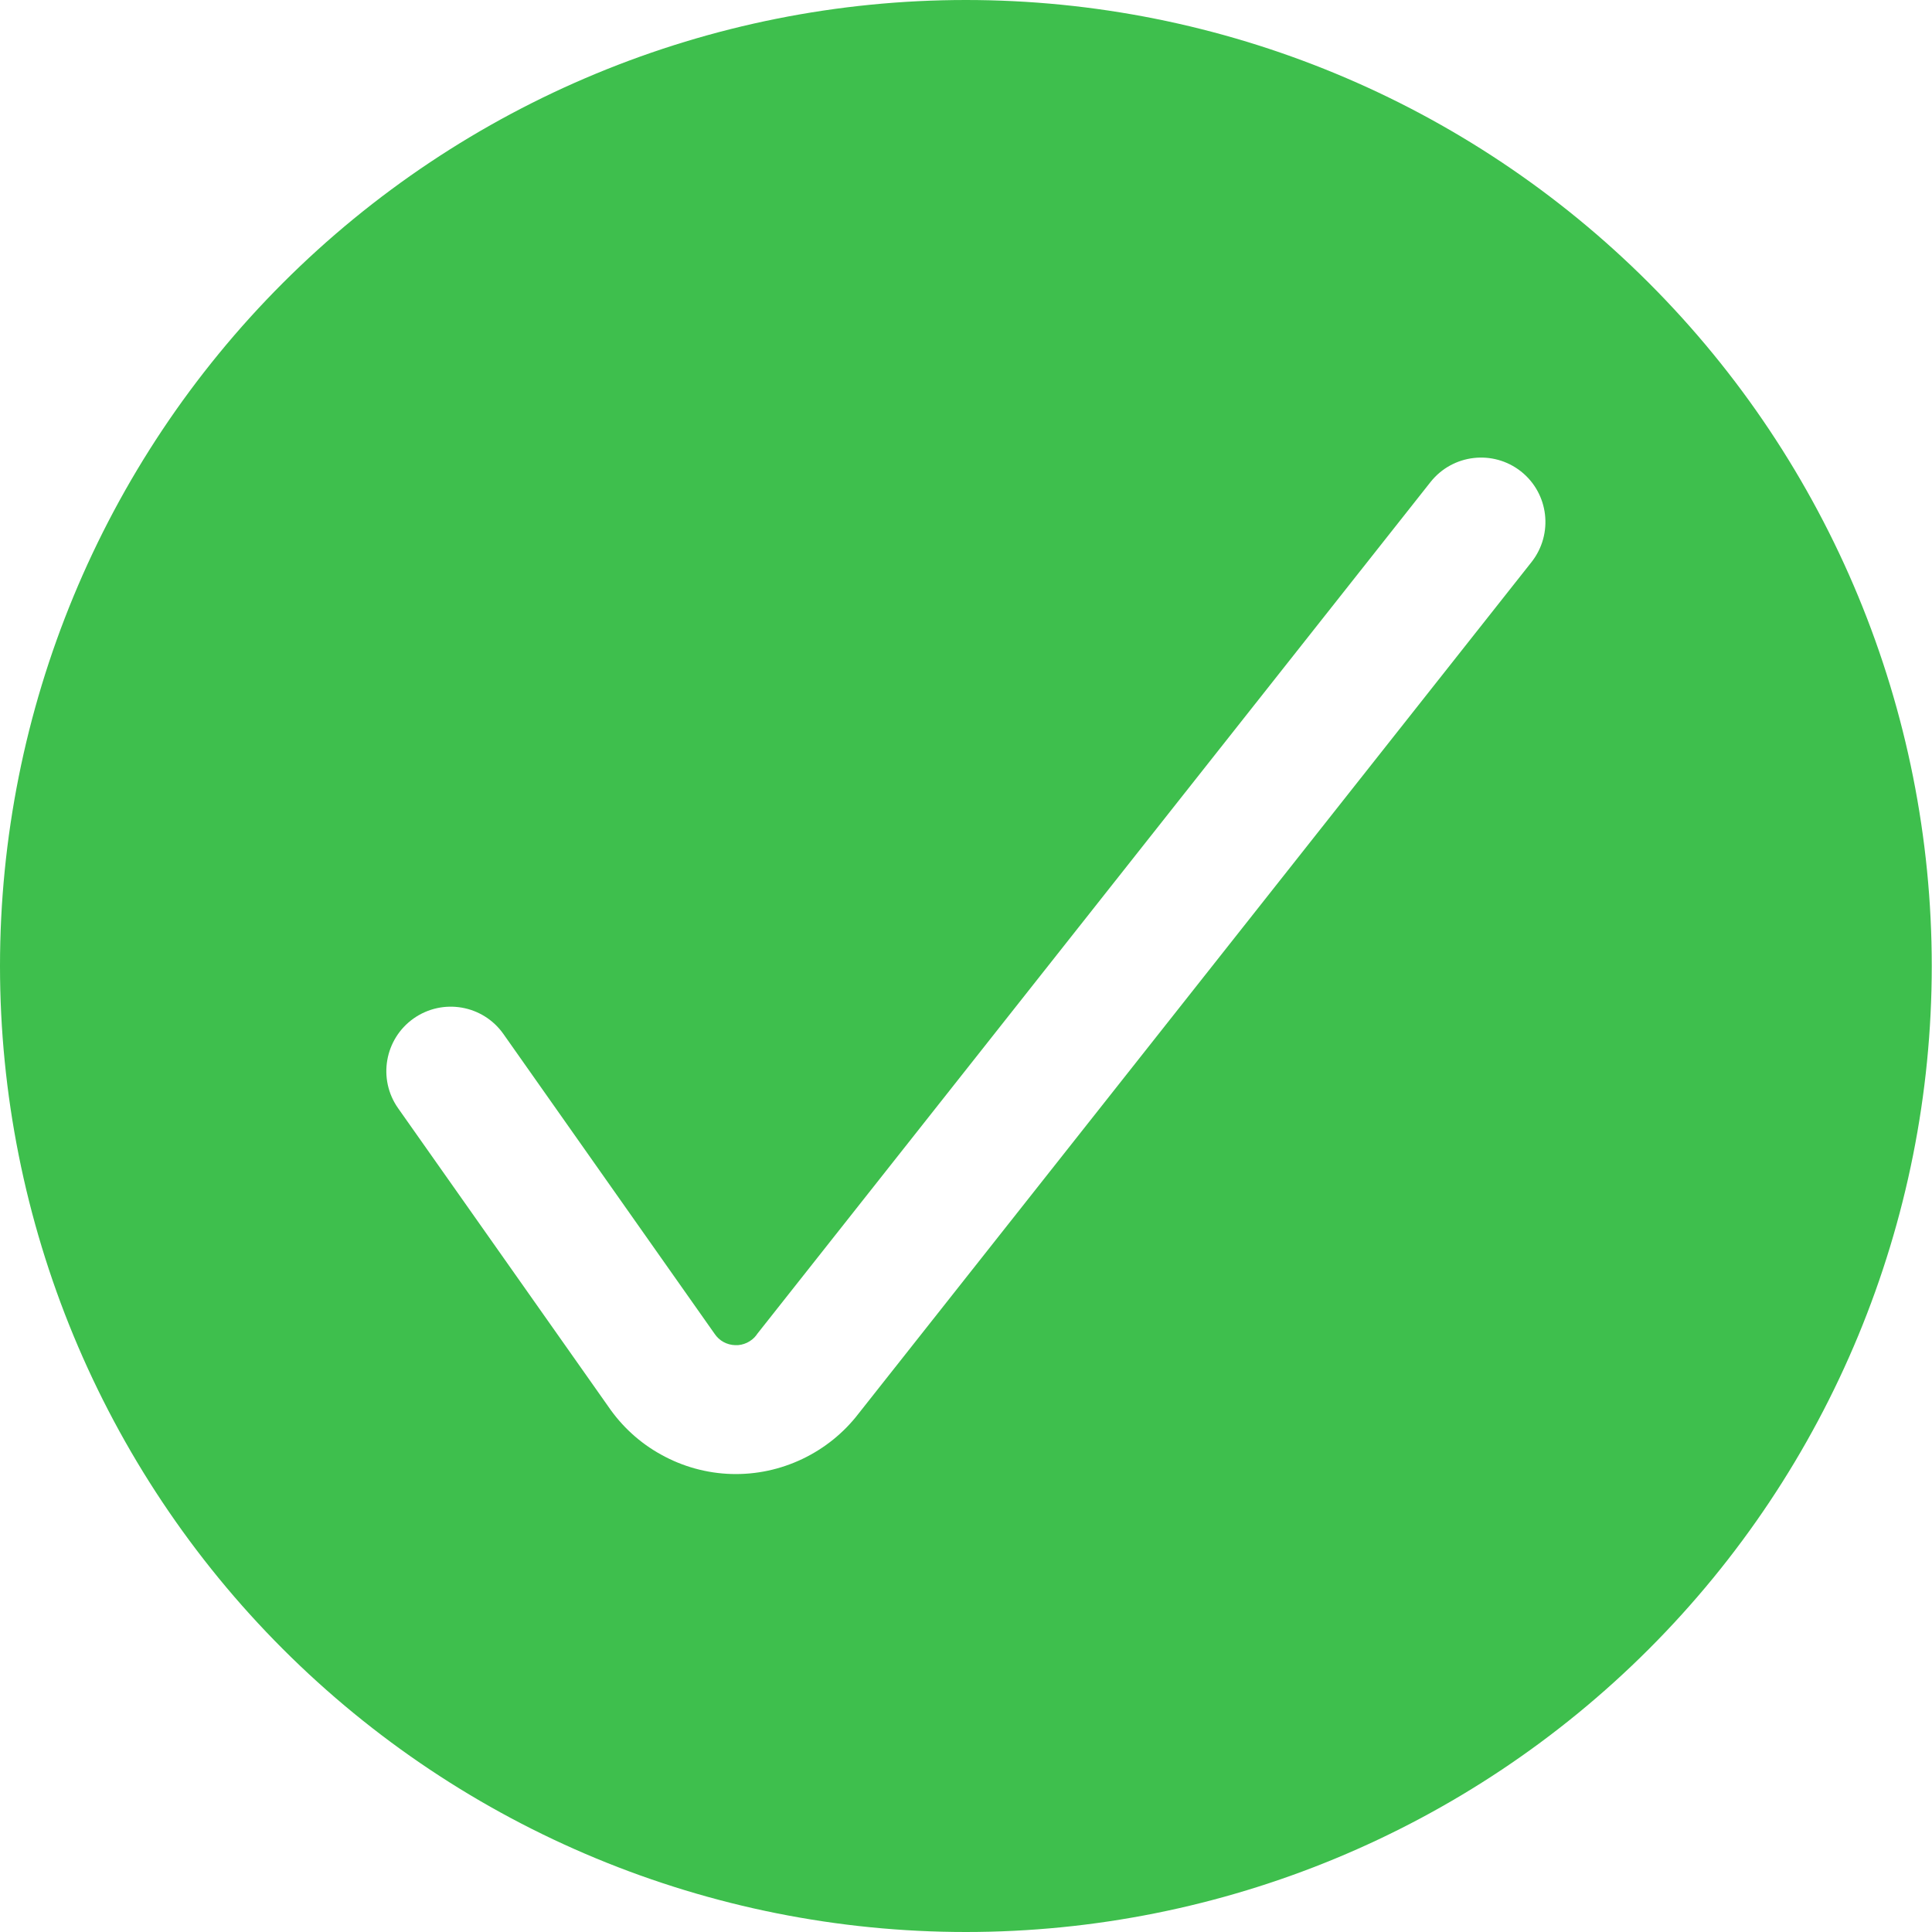
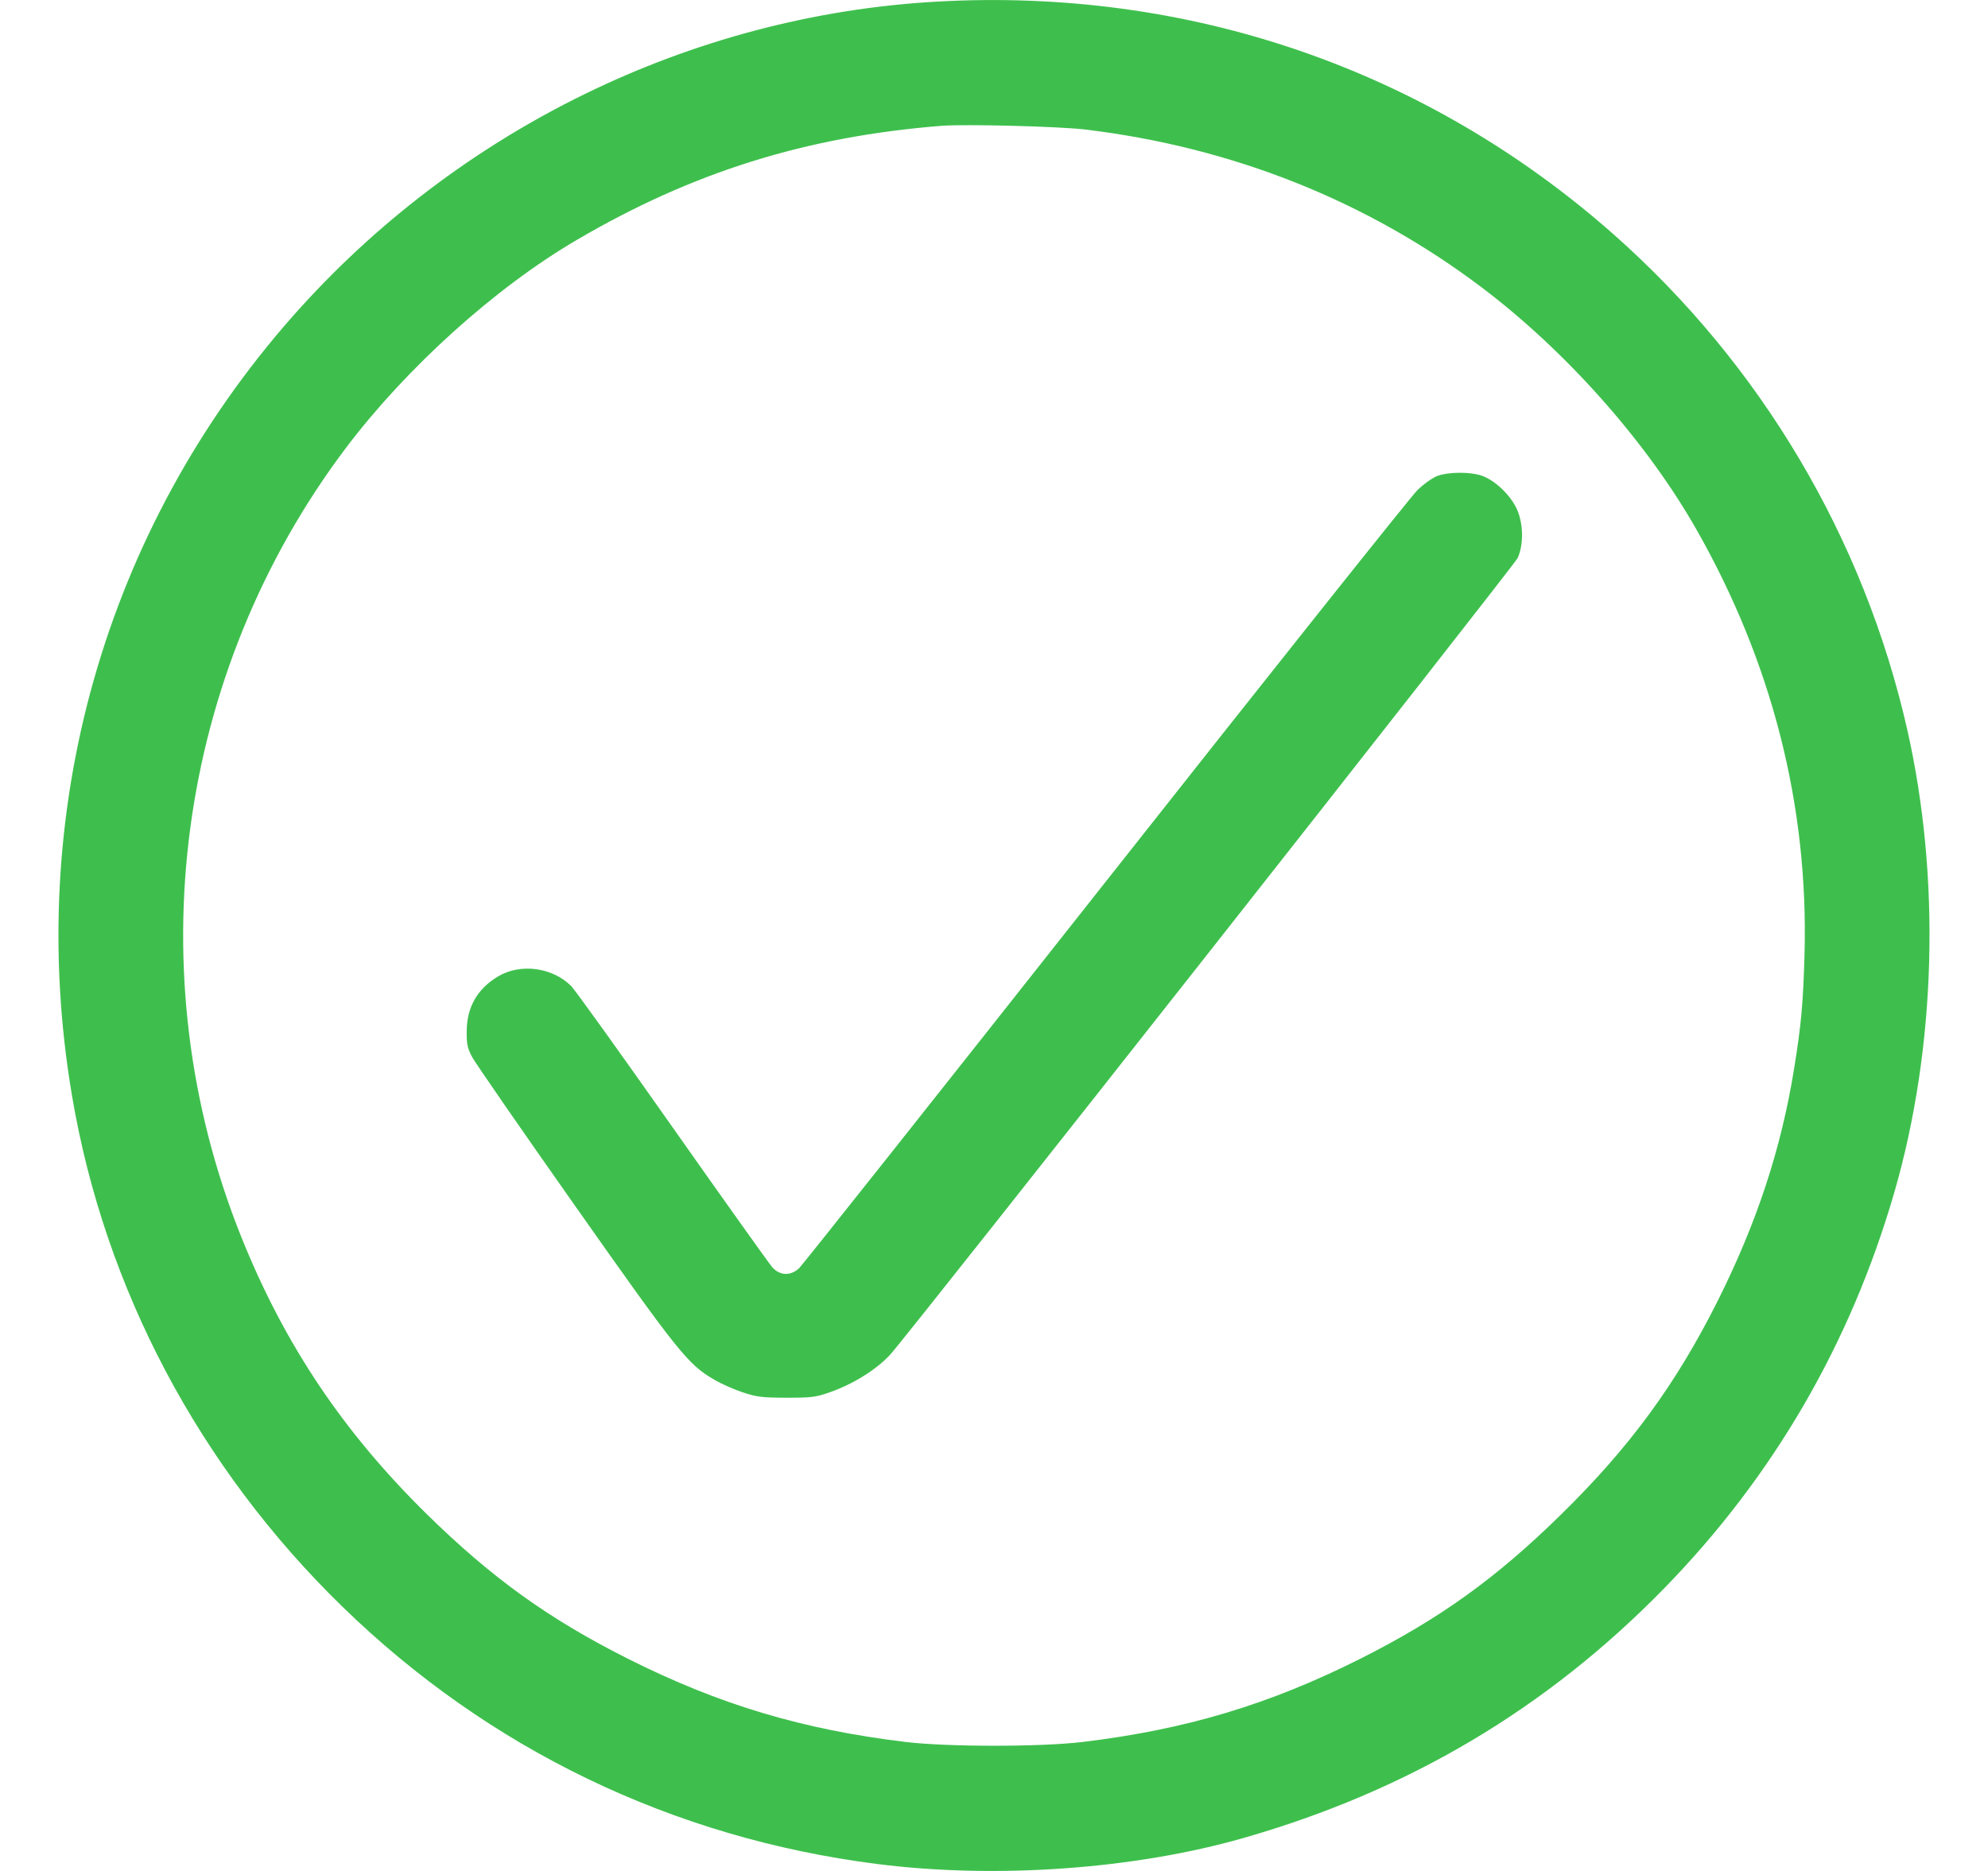
- <svg xmlns="http://www.w3.org/2000/svg" width="16" height="16" viewBox="0 0 16 16" fill="none">
-   <path fill-rule="evenodd" clip-rule="evenodd" d="M2.343 13.657C0.843 12.157 0 10.122 0 8C0 5.878 0.843 3.843 2.343 2.343C3.843 0.843 5.878 0 7.999 0C10.121 0 12.155 0.843 13.655 2.343C15.155 3.843 15.998 5.878 15.998 8C15.998 10.122 15.155 12.157 13.655 13.657C12.155 15.157 10.121 16 7.999 16C5.878 16 3.843 15.157 2.343 13.657ZM12.684 4.654C12.866 4.422 12.827 4.087 12.596 3.904C12.365 3.722 12.03 3.761 11.847 3.992L6.27 11.048L6.264 11.057C6.244 11.084 6.217 11.105 6.186 11.12C6.156 11.134 6.122 11.142 6.088 11.14C6.055 11.139 6.021 11.13 5.992 11.114C5.962 11.098 5.937 11.074 5.918 11.046L4.169 8.563C3.999 8.322 3.667 8.265 3.426 8.434C3.185 8.604 3.127 8.937 3.297 9.178L5.036 11.646C5.149 11.812 5.299 11.95 5.476 12.047C5.654 12.146 5.853 12.201 6.057 12.207C6.26 12.213 6.462 12.17 6.646 12.082C6.828 11.995 6.987 11.867 7.11 11.707L12.684 4.654Z" fill="#3EBF4D" />
+ <svg xmlns="http://www.w3.org/2000/svg" width="17" height="16" viewBox="0 0 17 16" fill="none">
+   <path fill-rule="evenodd" clip-rule="evenodd" d="M8.008 0.014C5.912 0.132 3.913 1.109 2.502 2.706C0.894 4.528 0.207 6.948 0.615 9.366C0.893 11.017 1.702 12.546 2.927 13.739C4.181 14.96 5.755 15.718 7.497 15.94C8.512 16.07 9.699 15.986 10.634 15.718C12.044 15.314 13.225 14.613 14.23 13.584C15.166 12.625 15.826 11.487 16.201 10.19C16.557 8.953 16.597 7.512 16.31 6.242C15.939 4.603 15.059 3.118 13.796 2.002C12.198 0.591 10.165 -0.108 8.008 0.014ZM8.051 1.076C6.893 1.168 5.921 1.472 4.932 2.052C4.236 2.459 3.479 3.142 2.96 3.828C1.503 5.759 1.161 8.331 2.063 10.577C2.431 11.495 2.935 12.247 3.651 12.95C4.21 13.498 4.693 13.845 5.373 14.187C6.152 14.578 6.863 14.791 7.745 14.897C8.103 14.94 8.899 14.94 9.257 14.897C10.139 14.791 10.85 14.578 11.629 14.187C12.309 13.845 12.793 13.498 13.351 12.95C13.936 12.376 14.329 11.841 14.686 11.13C15.022 10.46 15.231 9.827 15.342 9.139C15.403 8.761 15.419 8.583 15.431 8.163C15.466 6.891 15.154 5.666 14.505 4.525C14.079 3.777 13.392 3.003 12.672 2.459C11.691 1.718 10.542 1.26 9.283 1.108C9.064 1.081 8.25 1.06 8.051 1.076ZM12.294 4.069C12.251 4.085 12.18 4.135 12.121 4.191C12.067 4.244 10.866 5.752 9.453 7.543C8.04 9.333 6.861 10.819 6.834 10.845C6.76 10.914 6.668 10.91 6.603 10.836C6.577 10.806 6.191 10.265 5.747 9.634C5.303 9.003 4.915 8.462 4.884 8.432C4.725 8.273 4.452 8.236 4.261 8.349C4.082 8.455 3.991 8.614 3.991 8.821C3.99 8.933 3.997 8.964 4.04 9.044C4.068 9.095 4.461 9.664 4.914 10.307C5.795 11.558 5.882 11.668 6.105 11.797C6.165 11.833 6.276 11.882 6.351 11.907C6.472 11.947 6.513 11.952 6.725 11.953C6.941 11.953 6.975 11.949 7.097 11.906C7.294 11.837 7.491 11.715 7.611 11.586C7.752 11.435 12.947 4.838 12.978 4.772C13.032 4.652 13.027 4.467 12.966 4.343C12.908 4.225 12.779 4.105 12.671 4.068C12.572 4.034 12.392 4.035 12.294 4.069Z" fill="#3EBF4D" />
</svg>
